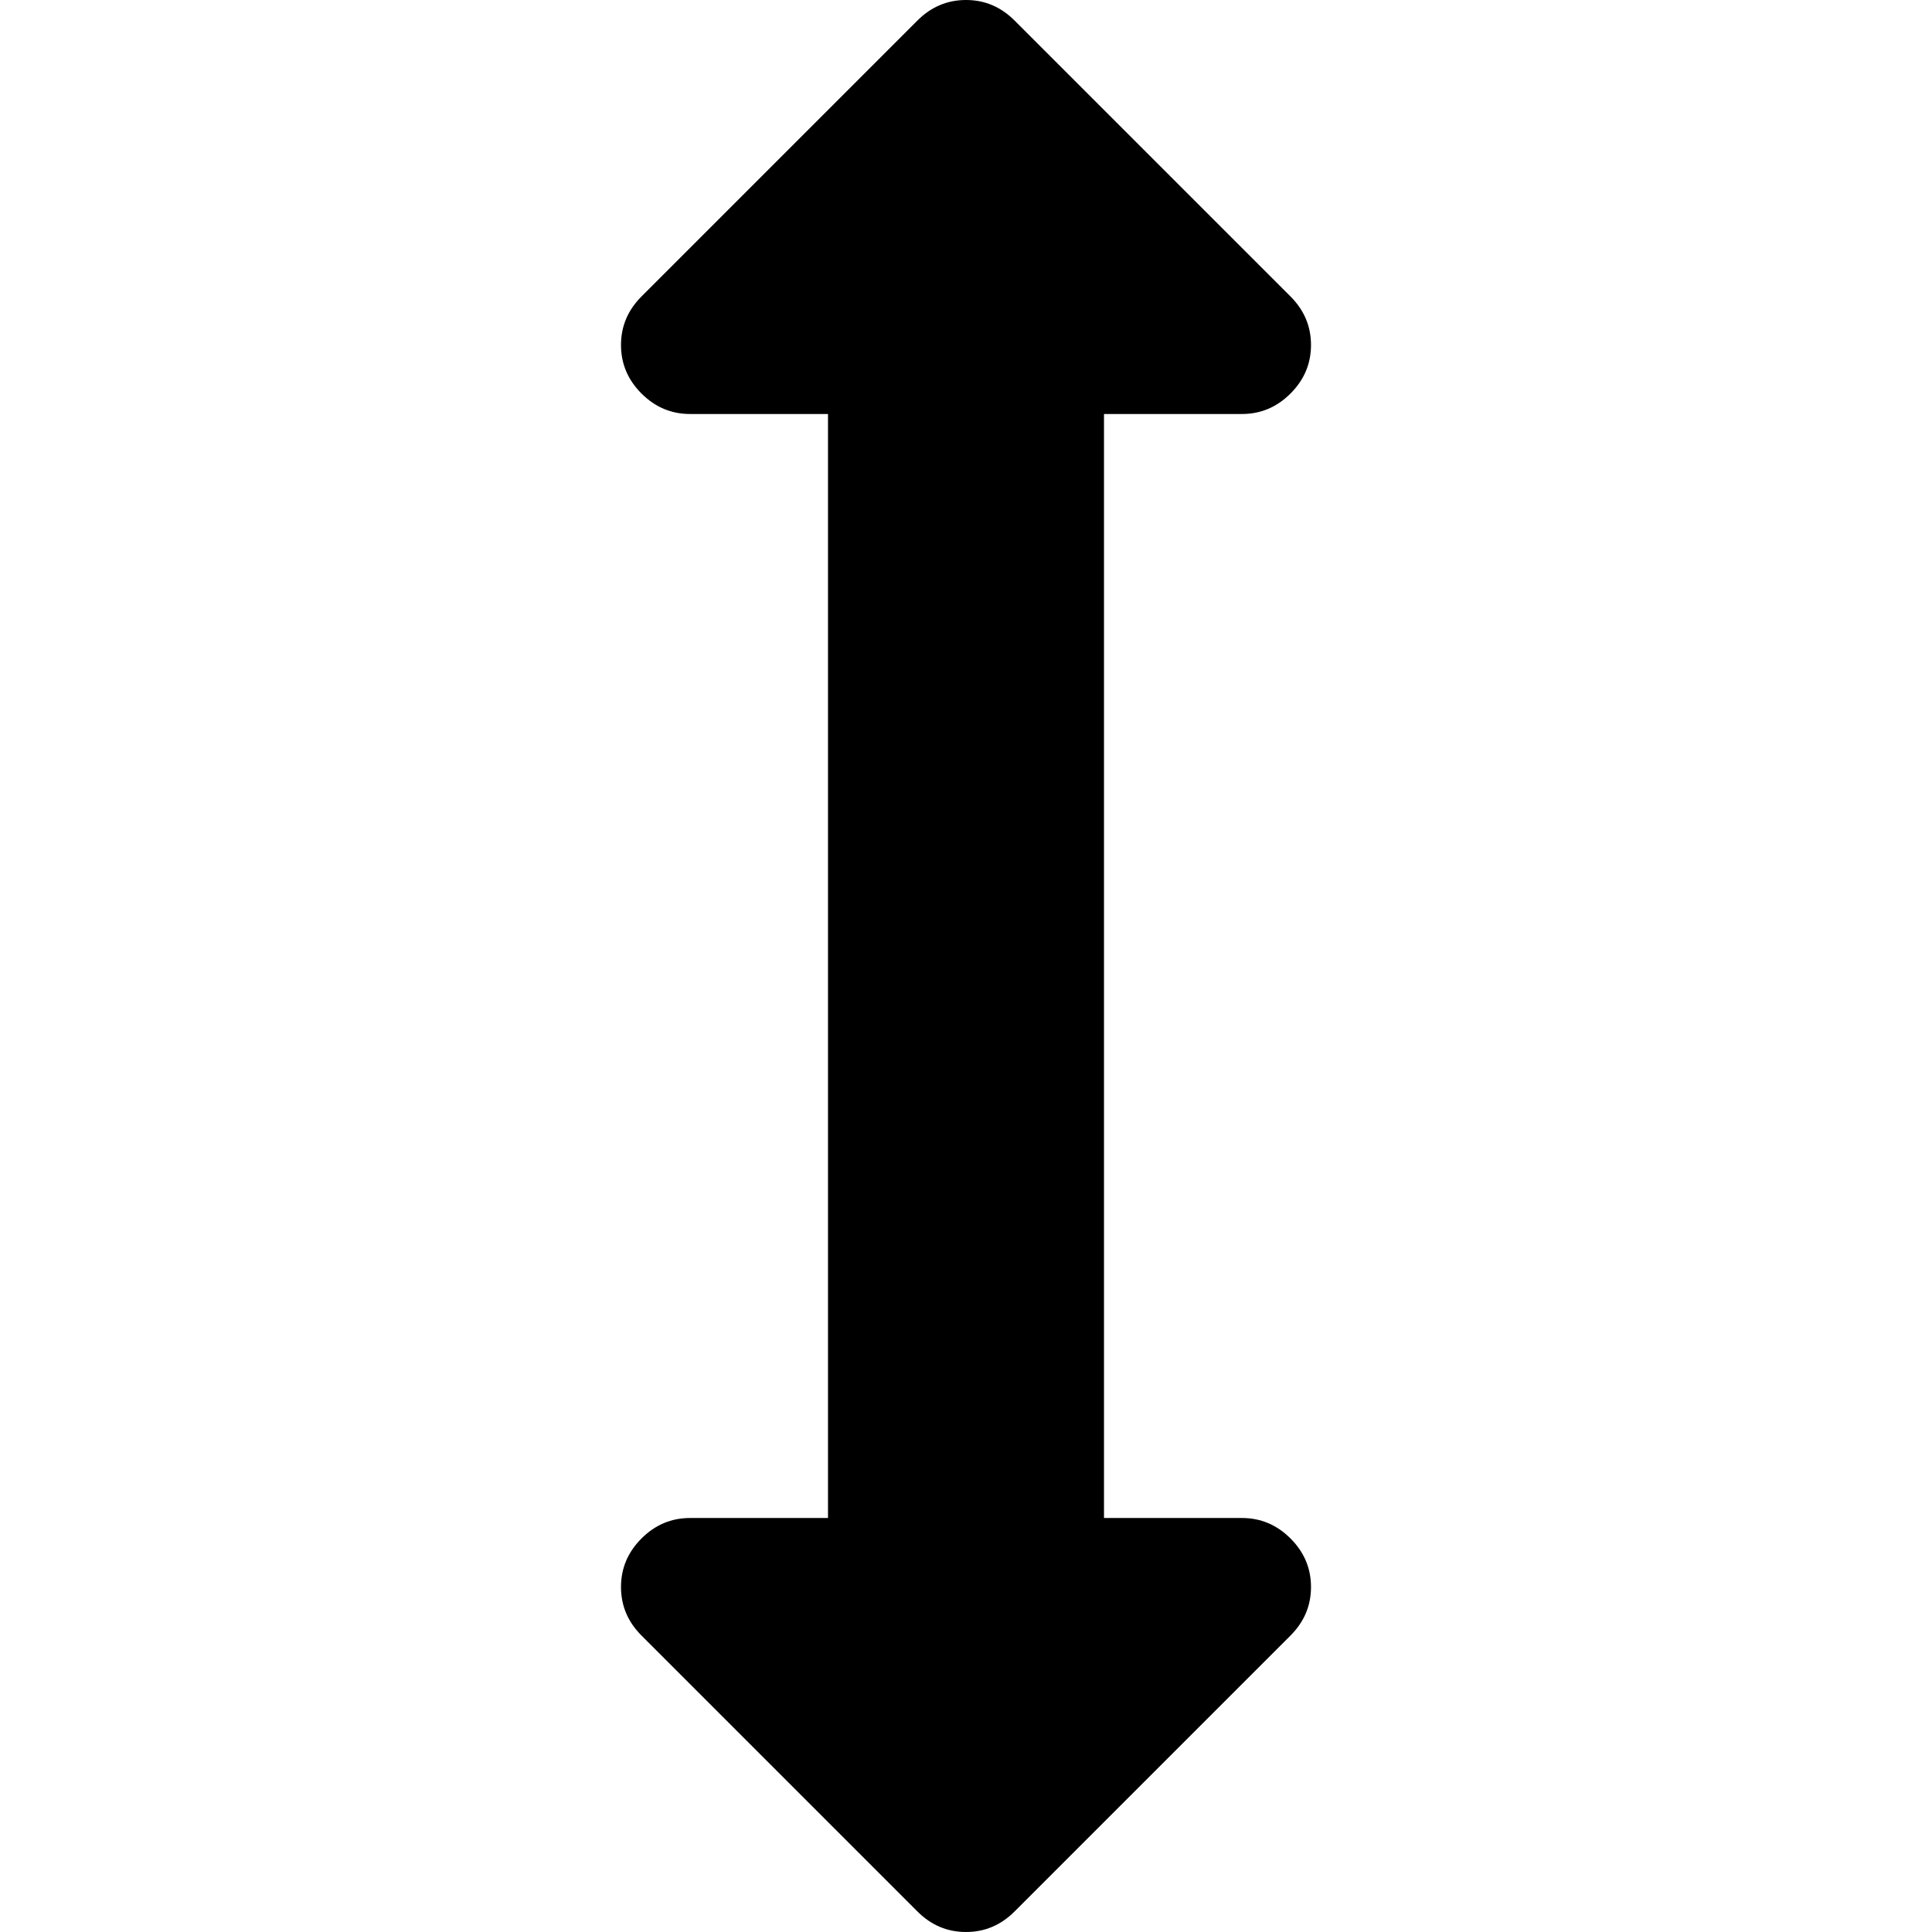
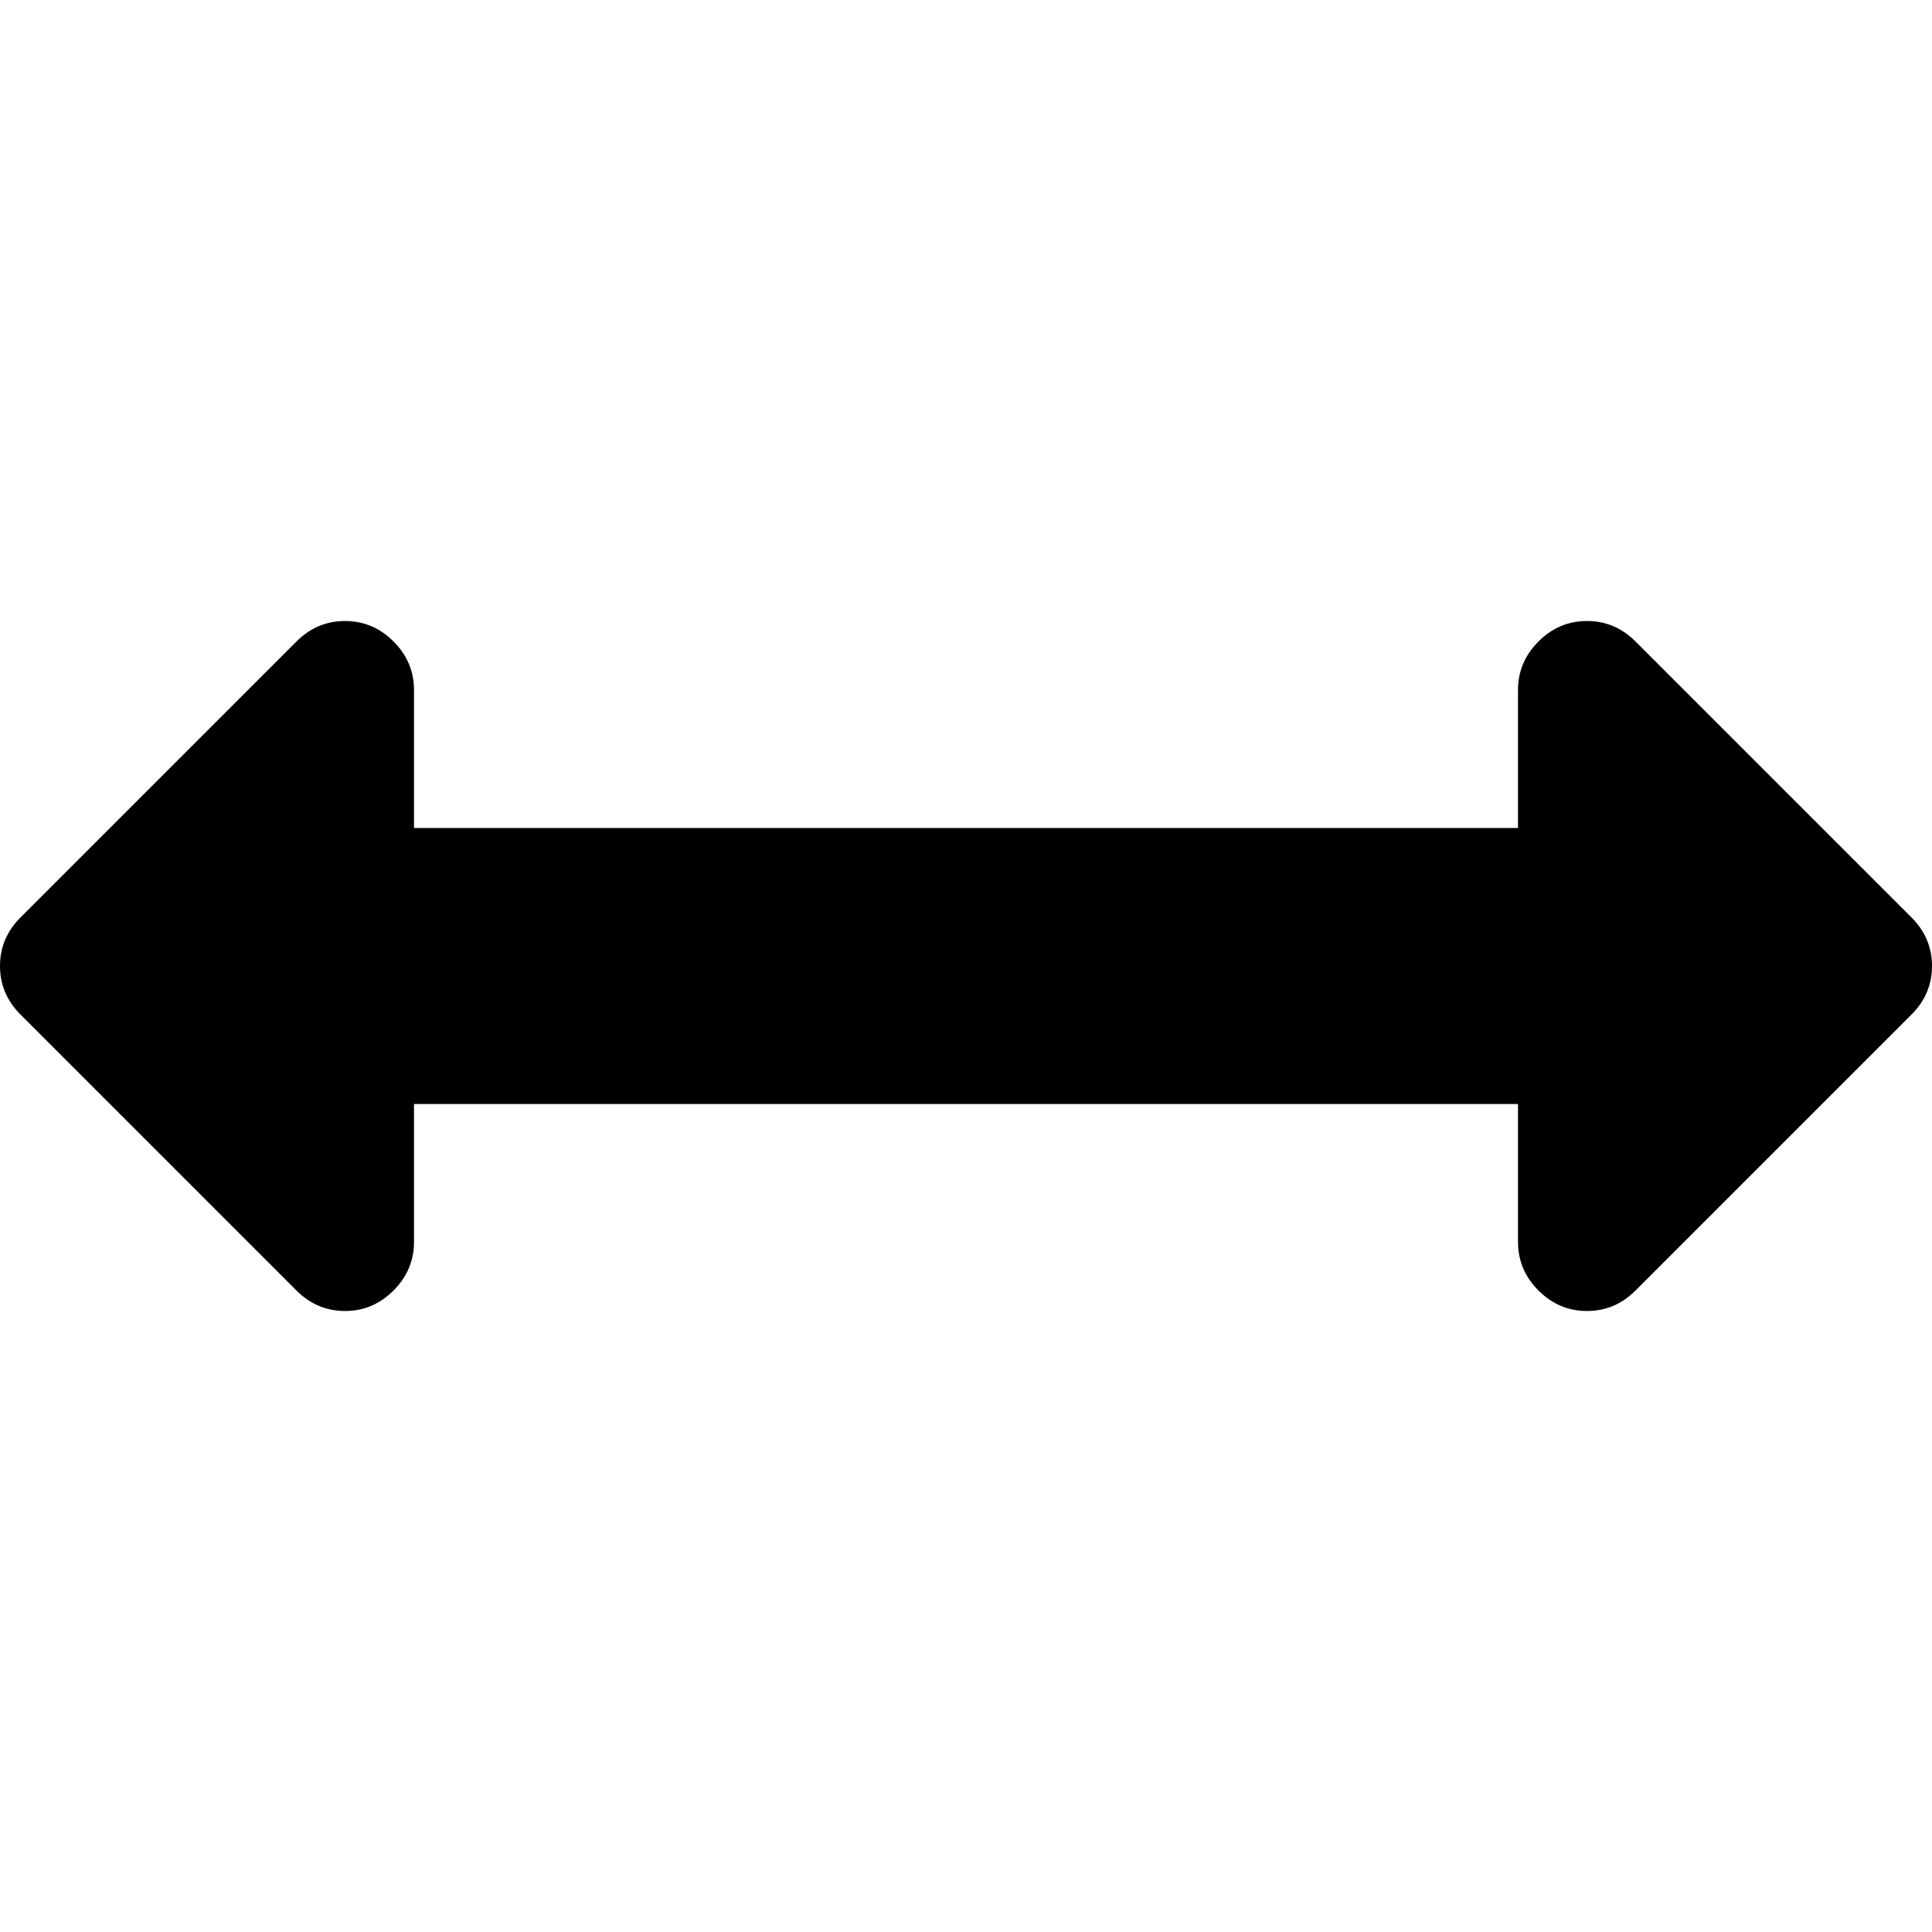
<svg xmlns="http://www.w3.org/2000/svg" width="100%" height="100%" viewBox="0 0 512 512" fill="none">
-   <path d="M347.429 91.429C347.429 96.381 345.619 100.667 342 104.286C338.381 107.905 334.095 109.714 329.143 109.714H292.571V402.286H329.143C334.095 402.286 338.381 404.095 342 407.714C345.619 411.333 347.429 415.619 347.429 420.571C347.429 425.524 345.619 429.81 342 433.429L268.857 506.571C265.238 510.19 260.952 512 256 512C251.048 512 246.762 510.19 243.143 506.571L170 433.429C166.381 429.81 164.571 425.524 164.571 420.571C164.571 415.619 166.381 411.333 170 407.714C173.619 404.095 177.905 402.286 182.857 402.286H219.429V109.714H182.857C177.905 109.714 173.619 107.905 170 104.286C166.381 100.667 164.571 96.381 164.571 91.429C164.571 86.476 166.381 82.191 170 78.571L243.143 5.429C246.762 1.81 251.048 0 256 0C260.952 0 265.238 1.81 268.857 5.429L342 78.571C345.619 82.191 347.429 86.476 347.429 91.429Z" fill="currentColor" />
+   <path d="M91.429 164.571C96.381 164.571 100.667 166.381 104.286 170C107.905 173.619 109.714 177.905 109.714 182.857V219.429L402.286 219.429V182.857C402.286 177.905 404.095 173.619 407.714 170C411.333 166.381 415.619 164.571 420.571 164.571C425.524 164.571 429.81 166.381 433.429 170L506.571 243.143C510.19 246.762 512 251.048 512 256C512 260.952 510.19 265.238 506.571 268.857L433.429 342C429.81 345.619 425.524 347.429 420.571 347.429C415.619 347.429 411.333 345.619 407.714 342C404.095 338.381 402.286 334.095 402.286 329.143V292.571H109.714V329.143C109.714 334.095 107.905 338.381 104.286 342C100.667 345.619 96.381 347.429 91.429 347.429C86.476 347.429 82.191 345.619 78.571 342L5.429 268.857C1.81 265.238 0 260.952 0 256C0 251.048 1.81 246.762 5.429 243.143L78.571 170C82.191 166.381 86.476 164.571 91.429 164.571Z" fill="currentColor" />
</svg>
